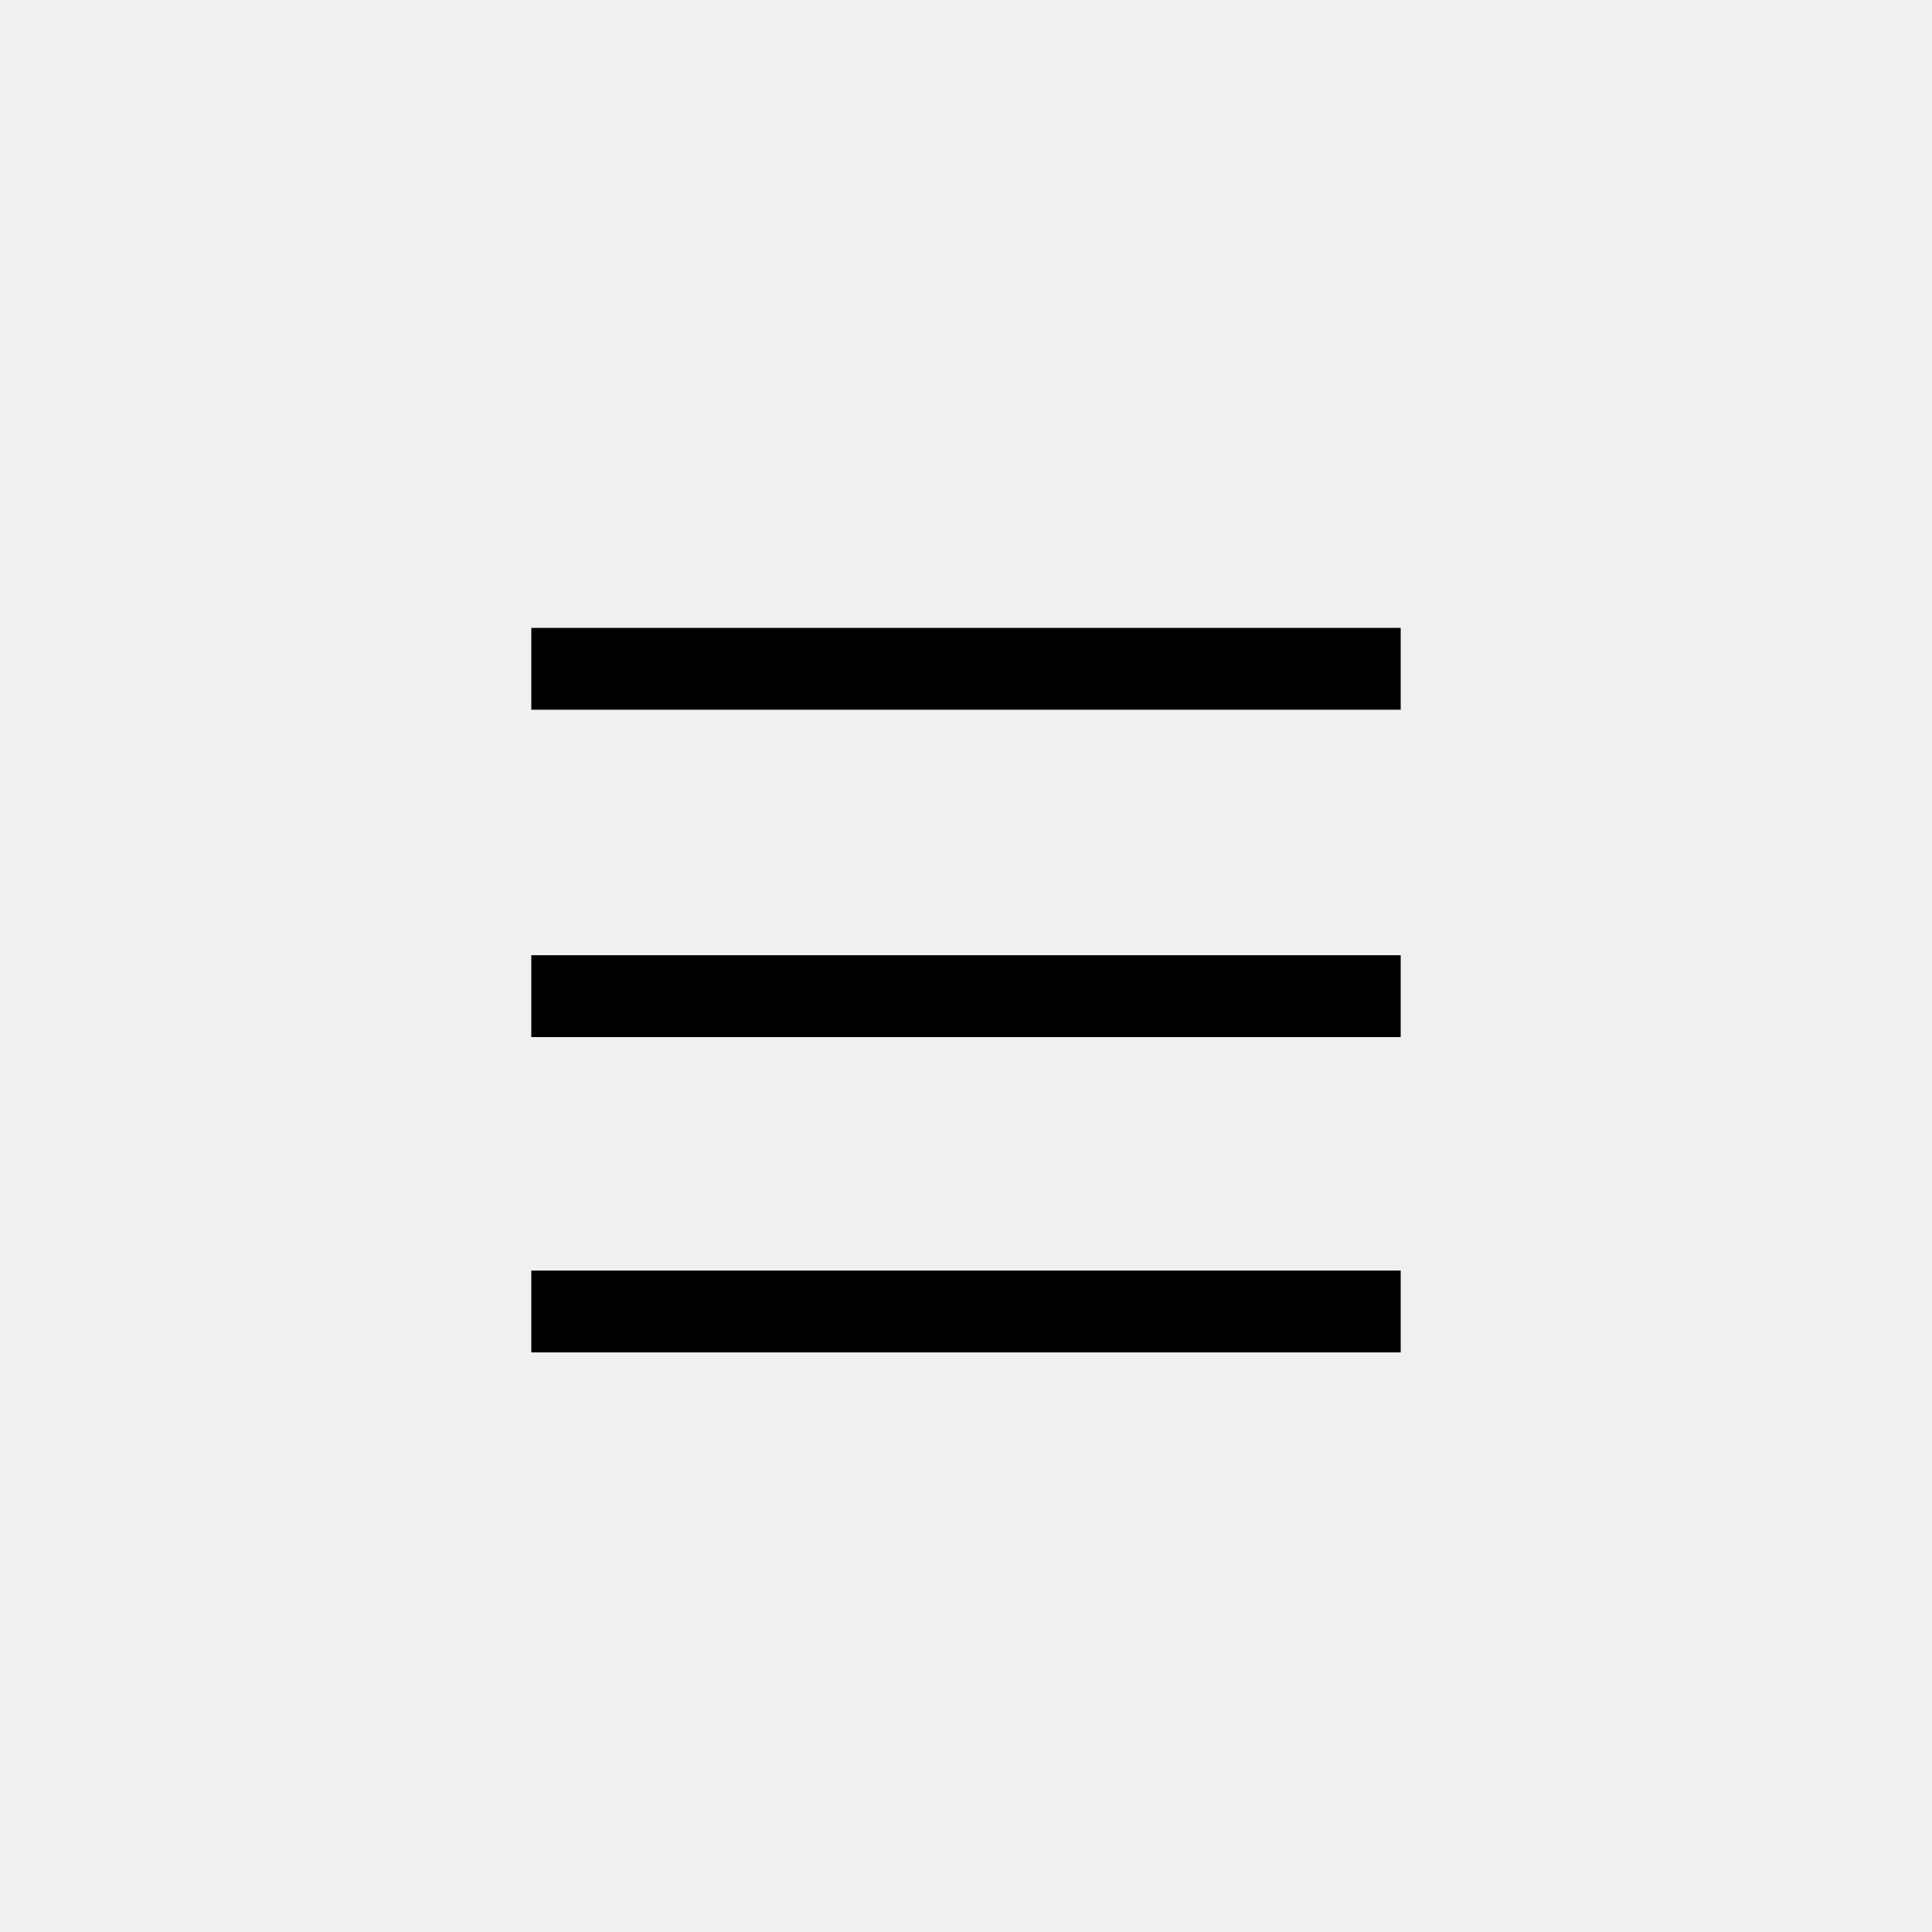
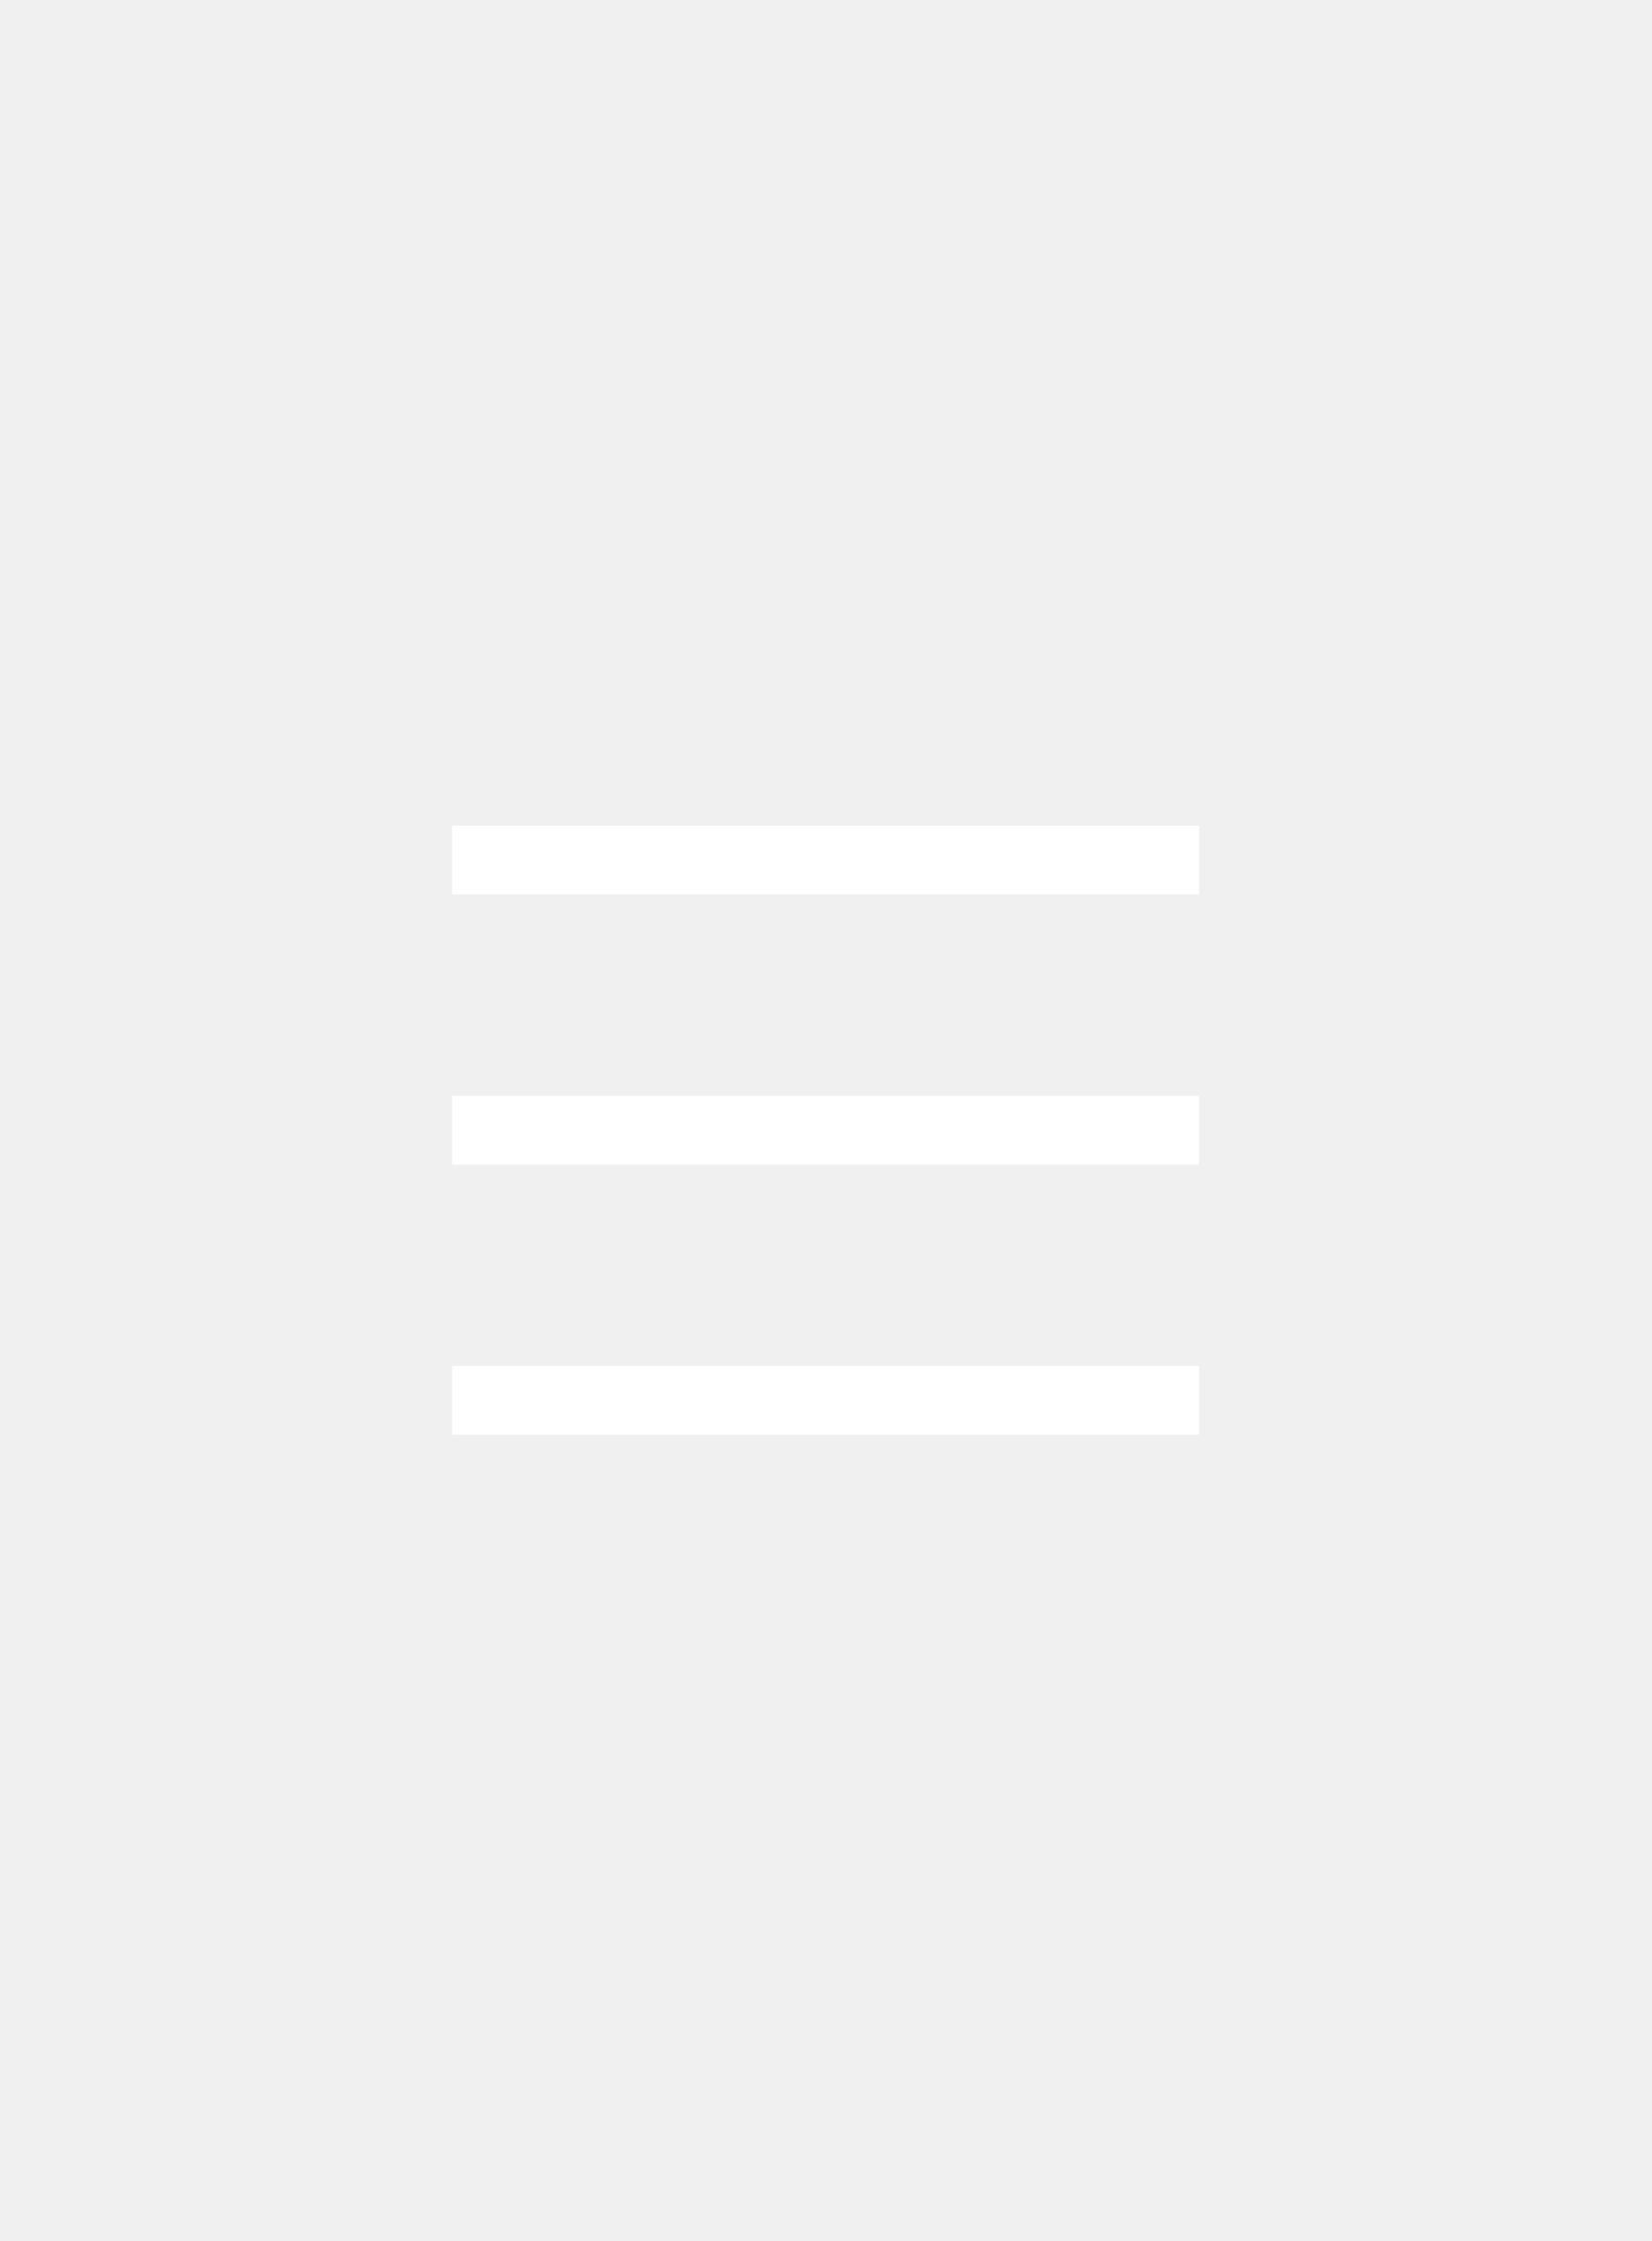
- <svg xmlns="http://www.w3.org/2000/svg" width="40" height="40" viewBox="0 0 40 40" fill="none">
-   <path d="M29 26.306H11V28H29V26.306Z" fill="black" />
-   <path d="M29 13H11V14.694H29V13Z" fill="black" />
-   <path d="M29 19.777H11V21.472H29V19.777Z" fill="black" />
+ <svg xmlns="http://www.w3.org/2000/svg" width="42" height="57" viewBox="0 0 42 57" fill="none">
+   <path d="M30.5 34.742H11.5V36.492H30.5V34.742Z" fill="white" />
+   <path d="M30.5 21H11.5V22.75H30.5V21Z" fill="white" />
+   <path d="M30.5 27.871H11.5V29.621H30.5V27.871Z" fill="white" />
</svg>
